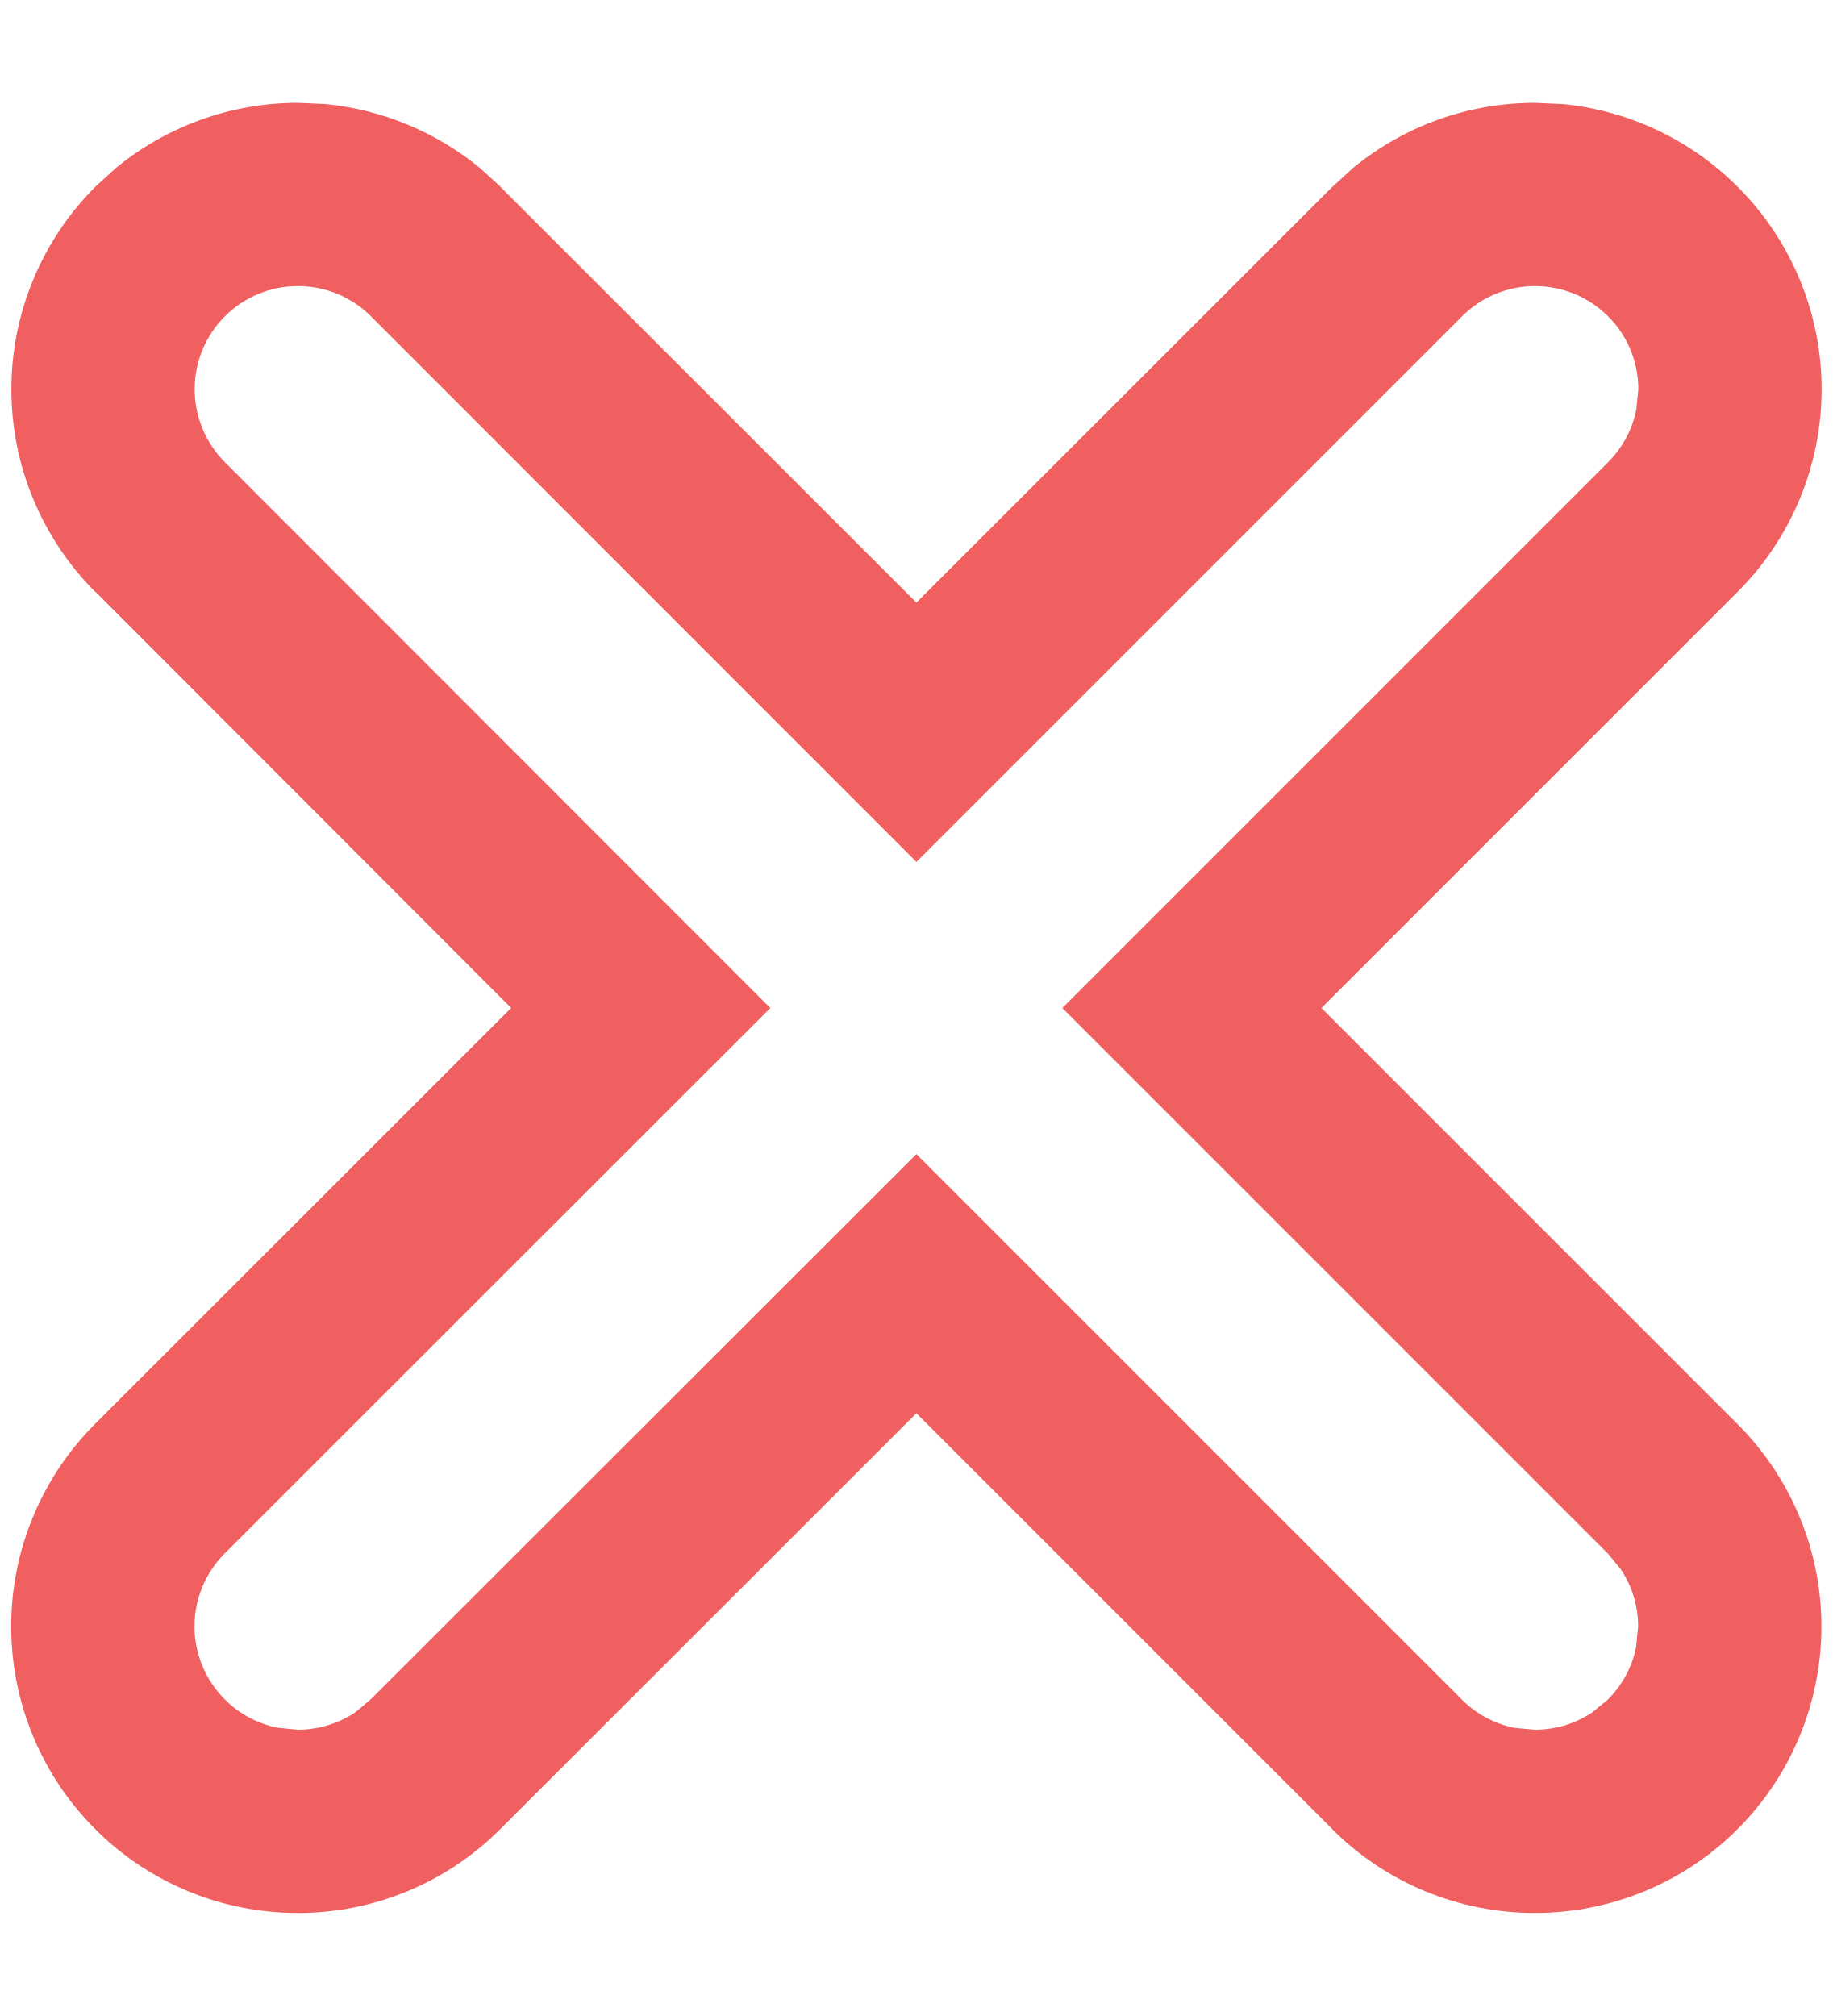
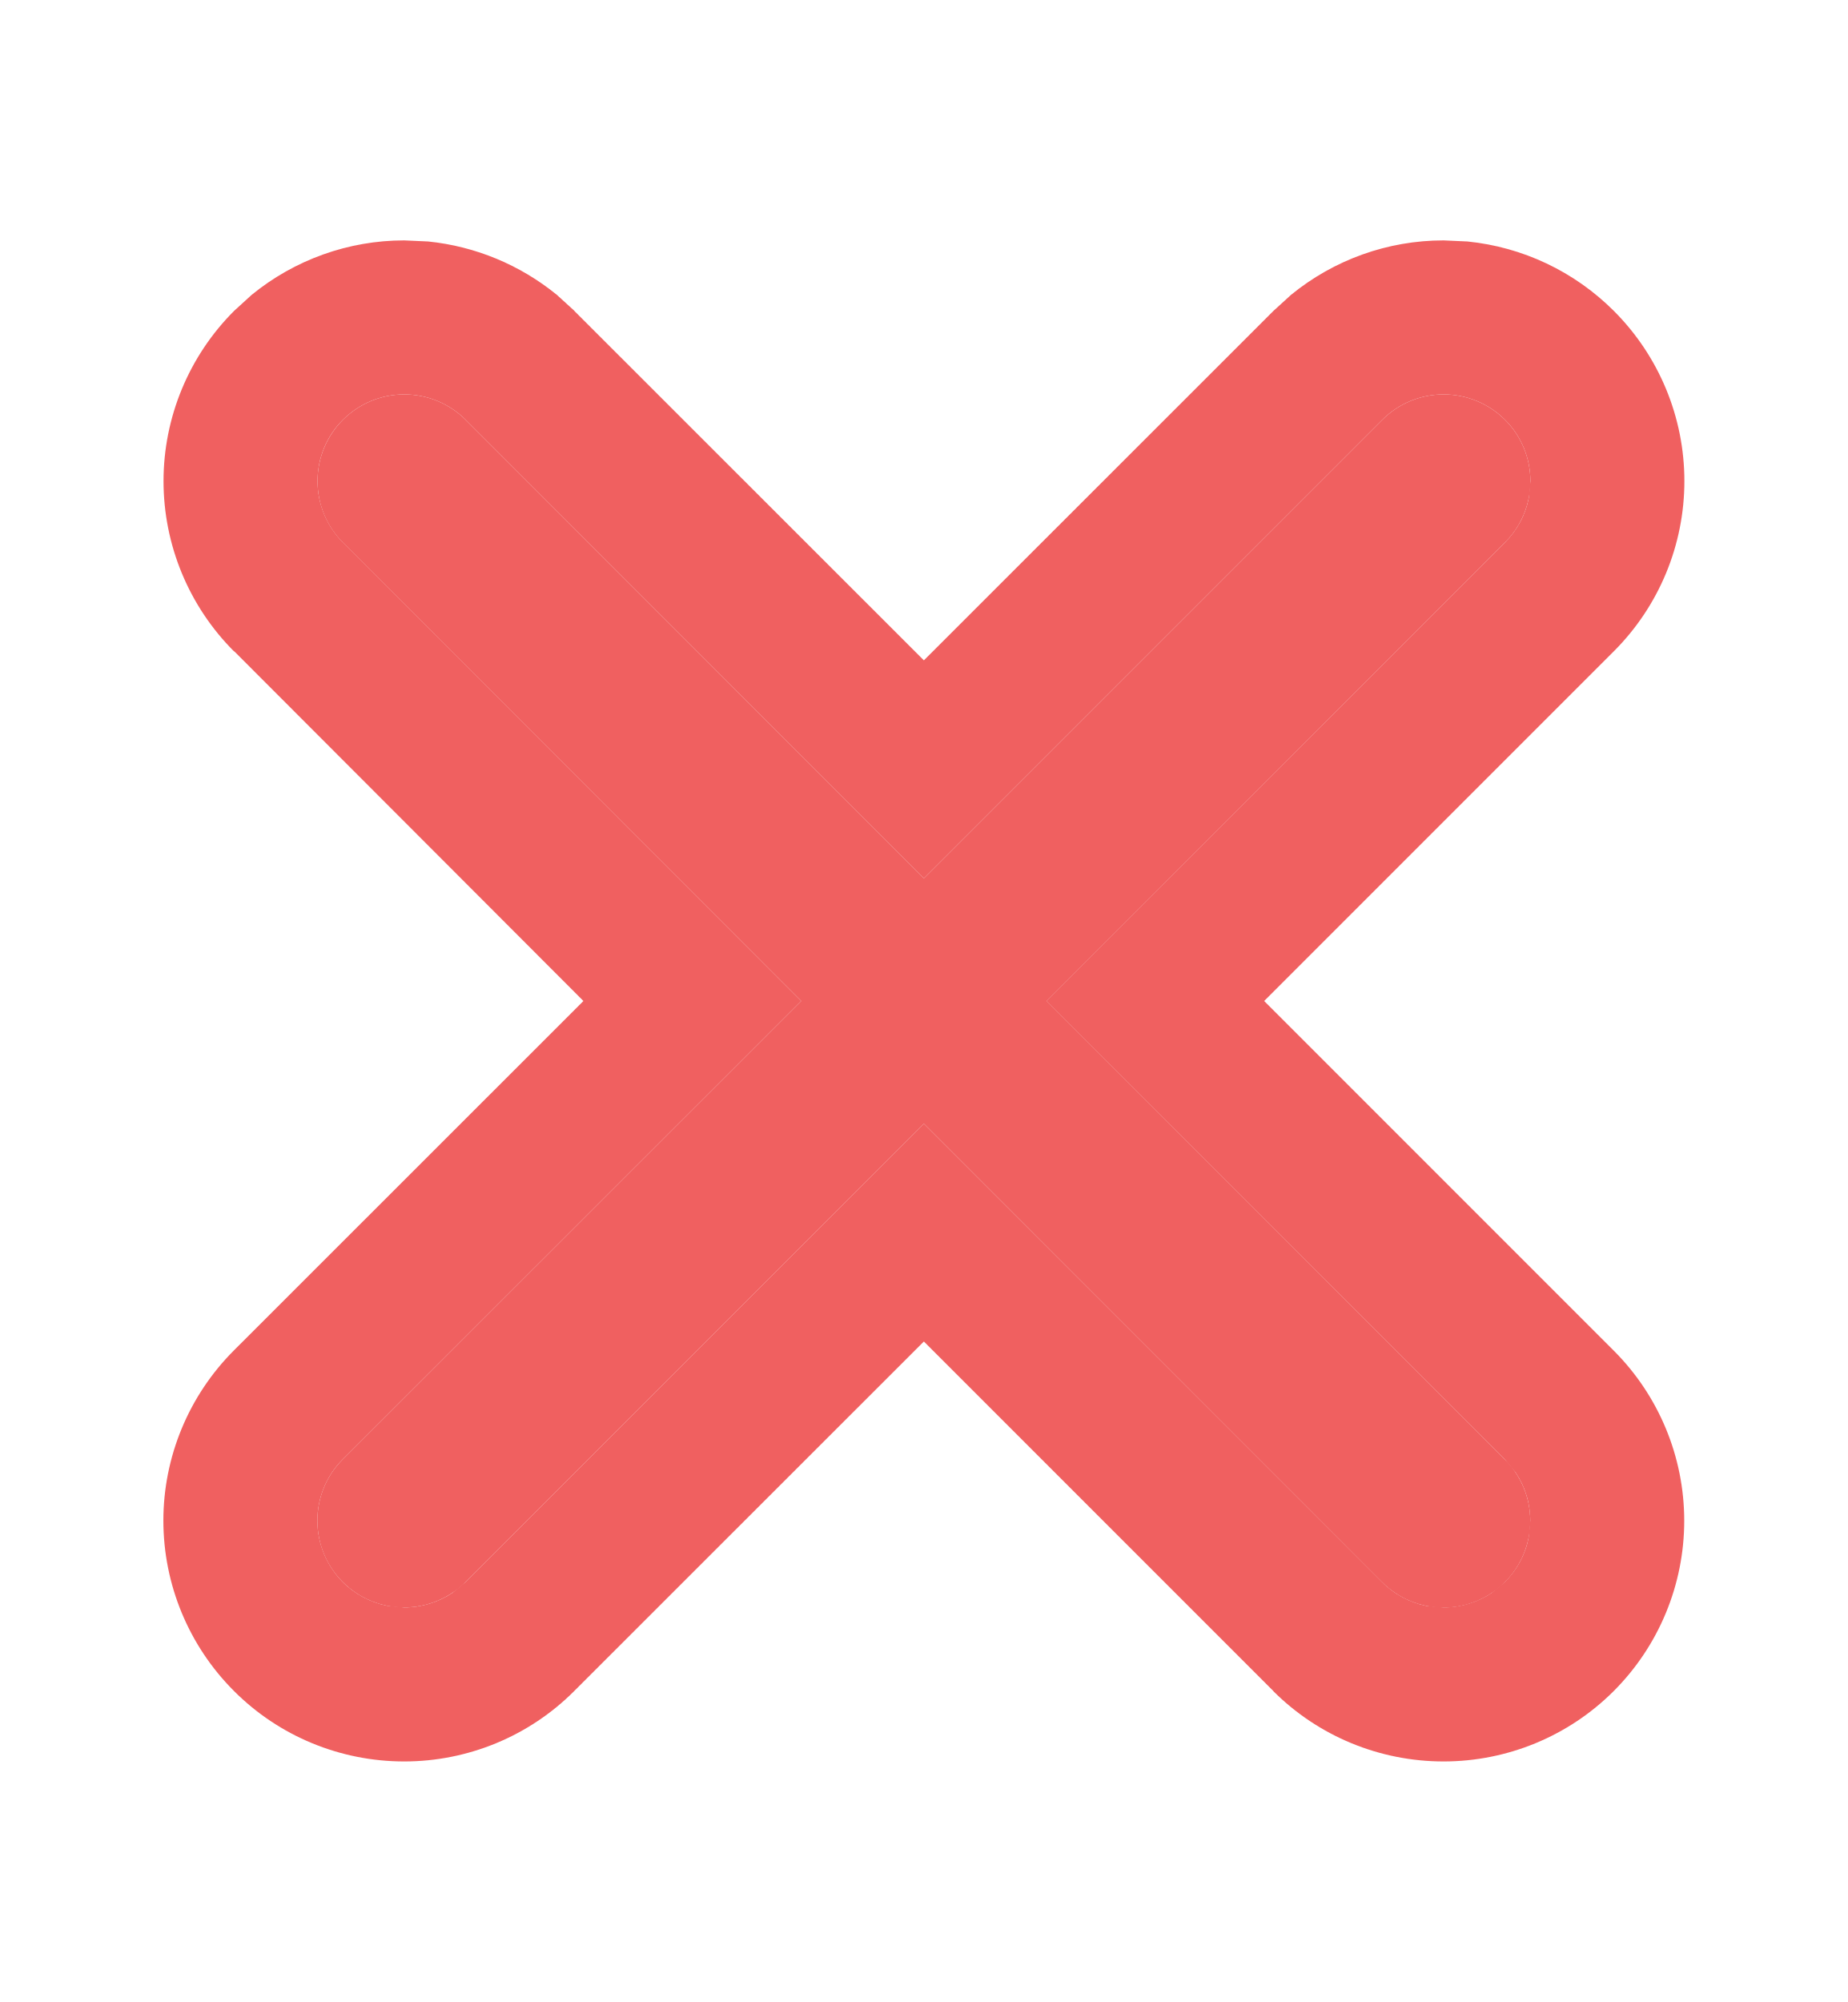
- <svg xmlns="http://www.w3.org/2000/svg" width="10" height="11" viewBox="0 0 10 11" fill="none">
-   <path d="M8.939 2.124C8.939 1.975 8.88 1.831 8.774 1.726C8.668 1.62 8.525 1.561 8.375 1.561C8.226 1.561 8.083 1.62 7.977 1.726L5 4.703L2.024 1.726C1.918 1.62 1.775 1.561 1.625 1.561C1.476 1.561 1.333 1.62 1.227 1.726C1.121 1.831 1.062 1.975 1.062 2.124C1.062 2.273 1.122 2.417 1.227 2.522L4.203 5.5L1.226 8.476C1.121 8.581 1.061 8.725 1.061 8.874C1.061 9.023 1.121 9.167 1.226 9.272C1.305 9.352 1.406 9.405 1.514 9.427L1.625 9.438C1.736 9.438 1.845 9.405 1.937 9.344L2.023 9.272L5 6.297L7.976 9.273C8.055 9.353 8.156 9.406 8.264 9.428L8.375 9.438C8.487 9.438 8.595 9.405 8.687 9.344L8.773 9.273C8.852 9.194 8.906 9.094 8.927 8.986L8.938 8.875C8.938 8.763 8.905 8.654 8.843 8.562L8.773 8.477L5.796 5.5L8.774 2.522C8.853 2.443 8.907 2.343 8.928 2.234L8.939 2.124ZM9.939 2.124C9.939 2.539 9.774 2.936 9.481 3.229L7.21 5.5L9.48 7.77C9.773 8.063 9.938 8.46 9.938 8.875C9.938 9.29 9.773 9.688 9.48 9.981C9.187 10.274 8.789 10.438 8.375 10.438C7.96 10.438 7.562 10.274 7.269 9.981V9.98L5 7.711L2.73 9.98C2.437 10.274 2.039 10.438 1.625 10.438C1.21 10.438 0.812 10.274 0.519 9.98C0.226 9.687 0.061 9.289 0.061 8.874C0.061 8.46 0.226 8.062 0.519 7.769L2.789 5.5L0.521 3.229L0.52 3.23C0.227 2.937 0.062 2.539 0.062 2.124C0.062 1.71 0.227 1.312 0.52 1.019L0.634 0.915C0.913 0.687 1.263 0.561 1.625 0.561L1.78 0.568C2.087 0.599 2.378 0.72 2.617 0.915L2.731 1.019V1.02L5 3.288L7.27 1.019L7.384 0.915C7.663 0.687 8.012 0.561 8.375 0.561L8.53 0.568C8.888 0.604 9.224 0.762 9.481 1.019C9.774 1.312 9.939 1.709 9.939 2.124Z" fill="#F06060" />
+ <svg xmlns="http://www.w3.org/2000/svg" width="12" height="13" viewBox="0 0 12 13" fill="none">
+   <path d="M9.773 9.477C9.879 9.583 9.938 9.726 9.938 9.875C9.938 10.025 9.879 10.168 9.773 10.274C9.667 10.38 9.524 10.439 9.375 10.439C9.225 10.439 9.082 10.38 8.976 10.274L6 7.297L3.023 10.273C2.917 10.379 2.774 10.438 2.625 10.438C2.475 10.438 2.332 10.379 2.226 10.273C2.12 10.167 2.061 10.024 2.061 9.874C2.061 9.725 2.12 9.582 2.226 9.476L5.203 6.5L2.227 3.523C2.121 3.417 2.062 3.274 2.062 3.124C2.062 2.975 2.121 2.832 2.227 2.726C2.333 2.62 2.476 2.561 2.625 2.561C2.775 2.561 2.918 2.62 3.024 2.726L6 5.703L8.977 2.726C9.083 2.62 9.226 2.561 9.375 2.561C9.525 2.561 9.668 2.62 9.774 2.726C9.88 2.831 9.939 2.975 9.939 3.124C9.939 3.273 9.88 3.417 9.774 3.522L6.797 6.5L9.773 9.477Z" fill="#F06060" />
+   <path d="M9.939 3.124C9.939 2.975 9.88 2.831 9.774 2.726C9.668 2.62 9.525 2.561 9.375 2.561C9.226 2.561 9.083 2.62 8.977 2.726L6 5.703L3.024 2.726C2.918 2.62 2.775 2.561 2.625 2.561C2.476 2.561 2.333 2.62 2.227 2.726C2.121 2.831 2.062 2.975 2.062 3.124C2.062 3.273 2.122 3.417 2.227 3.522L5.203 6.5L2.226 9.476C2.121 9.581 2.061 9.725 2.061 9.874C2.061 10.023 2.121 10.167 2.226 10.273C2.305 10.352 2.406 10.405 2.514 10.427L2.625 10.438C2.736 10.438 2.845 10.405 2.937 10.344L3.023 10.273L6 7.297L8.976 10.273C9.055 10.353 9.156 10.406 9.264 10.428L9.375 10.438C9.487 10.438 9.595 10.405 9.687 10.344L9.773 10.273C9.852 10.194 9.906 10.094 9.927 9.986L9.938 9.875C9.938 9.763 9.905 9.654 9.843 9.562L9.773 9.477L6.796 6.5L9.774 3.522C9.853 3.443 9.907 3.343 9.928 3.234L9.939 3.124ZM10.939 3.124C10.939 3.539 10.774 3.936 10.481 4.229L8.21 6.5L10.48 8.77C10.773 9.063 10.938 9.46 10.938 9.875C10.938 10.29 10.773 10.688 10.48 10.981C10.187 11.274 9.789 11.438 9.375 11.438C8.96 11.438 8.562 11.274 8.269 10.981V10.98L6 8.711L3.73 10.98C3.437 11.274 3.039 11.438 2.625 11.438C2.21 11.438 1.812 11.274 1.519 10.98C1.226 10.687 1.061 10.289 1.061 9.874C1.061 9.46 1.226 9.062 1.519 8.769L3.789 6.5L1.521 4.229L1.52 4.23C1.227 3.937 1.062 3.539 1.062 3.124C1.062 2.71 1.227 2.312 1.52 2.019L1.634 1.915C1.913 1.687 2.263 1.561 2.625 1.561L2.78 1.568C3.087 1.599 3.378 1.72 3.617 1.915L3.731 2.019V2.02L6 4.288L8.27 2.019L8.384 1.915C8.663 1.687 9.012 1.561 9.375 1.561L9.53 1.568C9.888 1.604 10.224 1.762 10.481 2.019C10.774 2.312 10.939 2.709 10.939 3.124Z" fill="#F06060" />
</svg>
